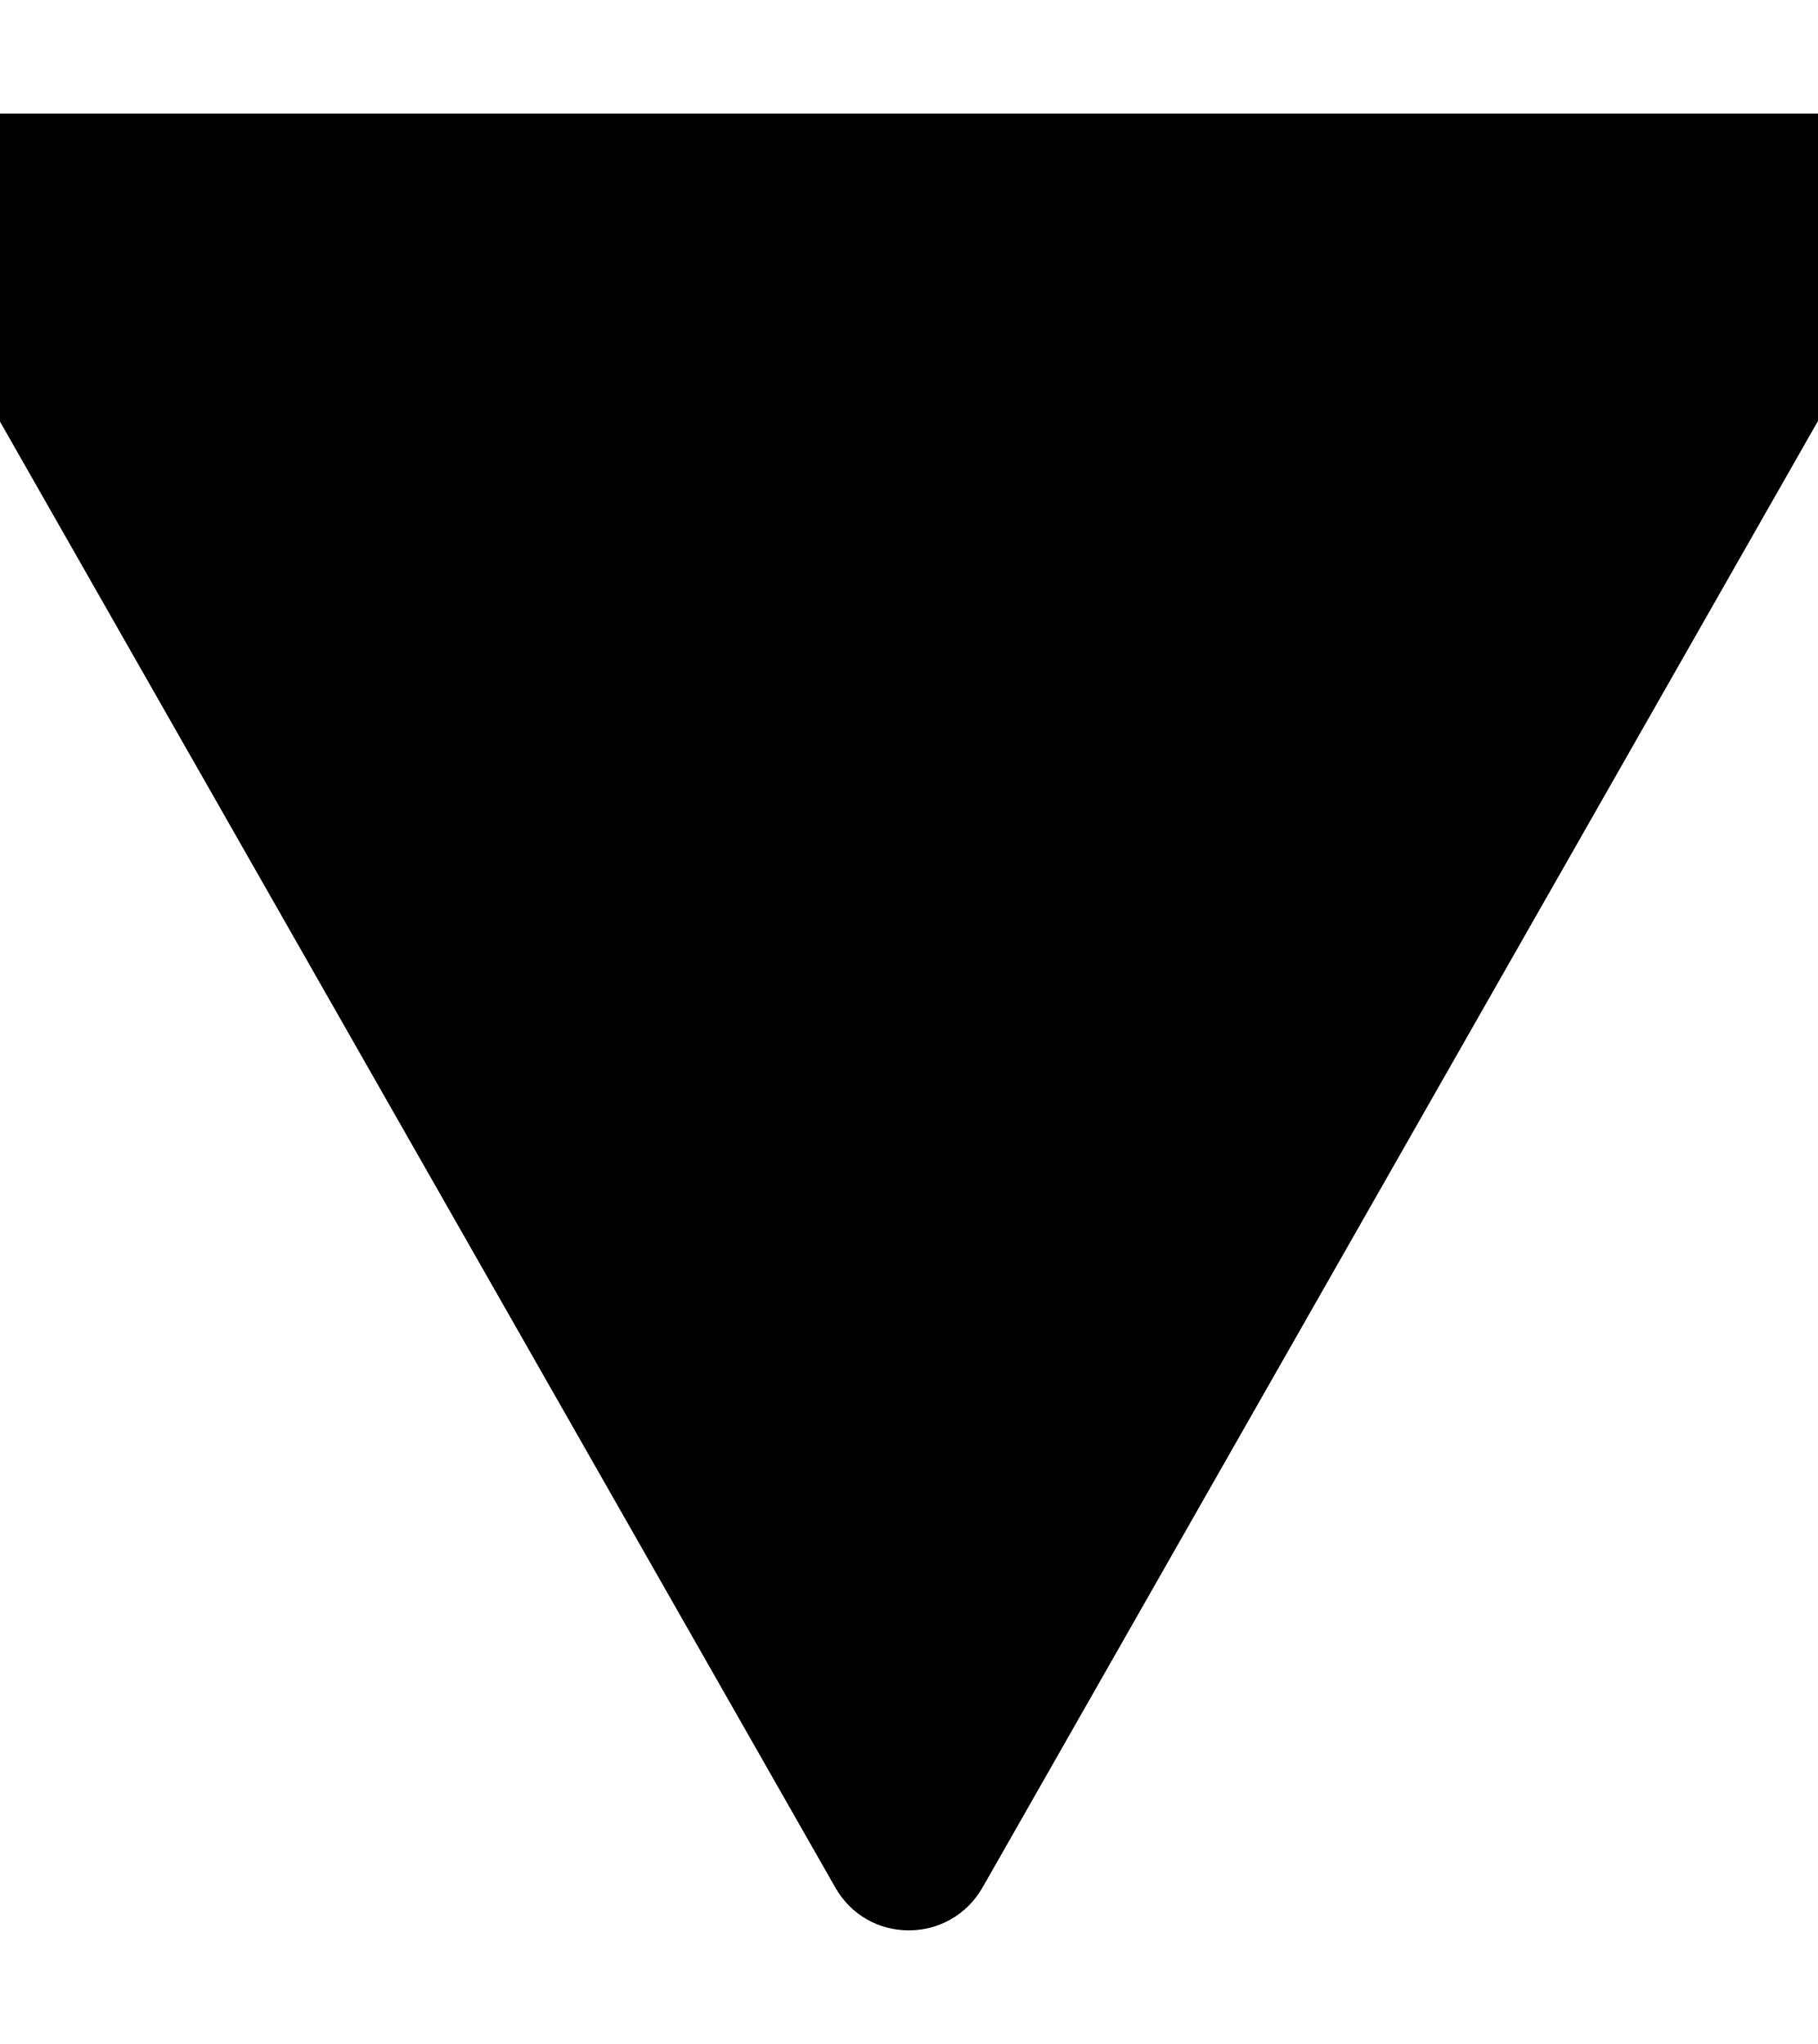
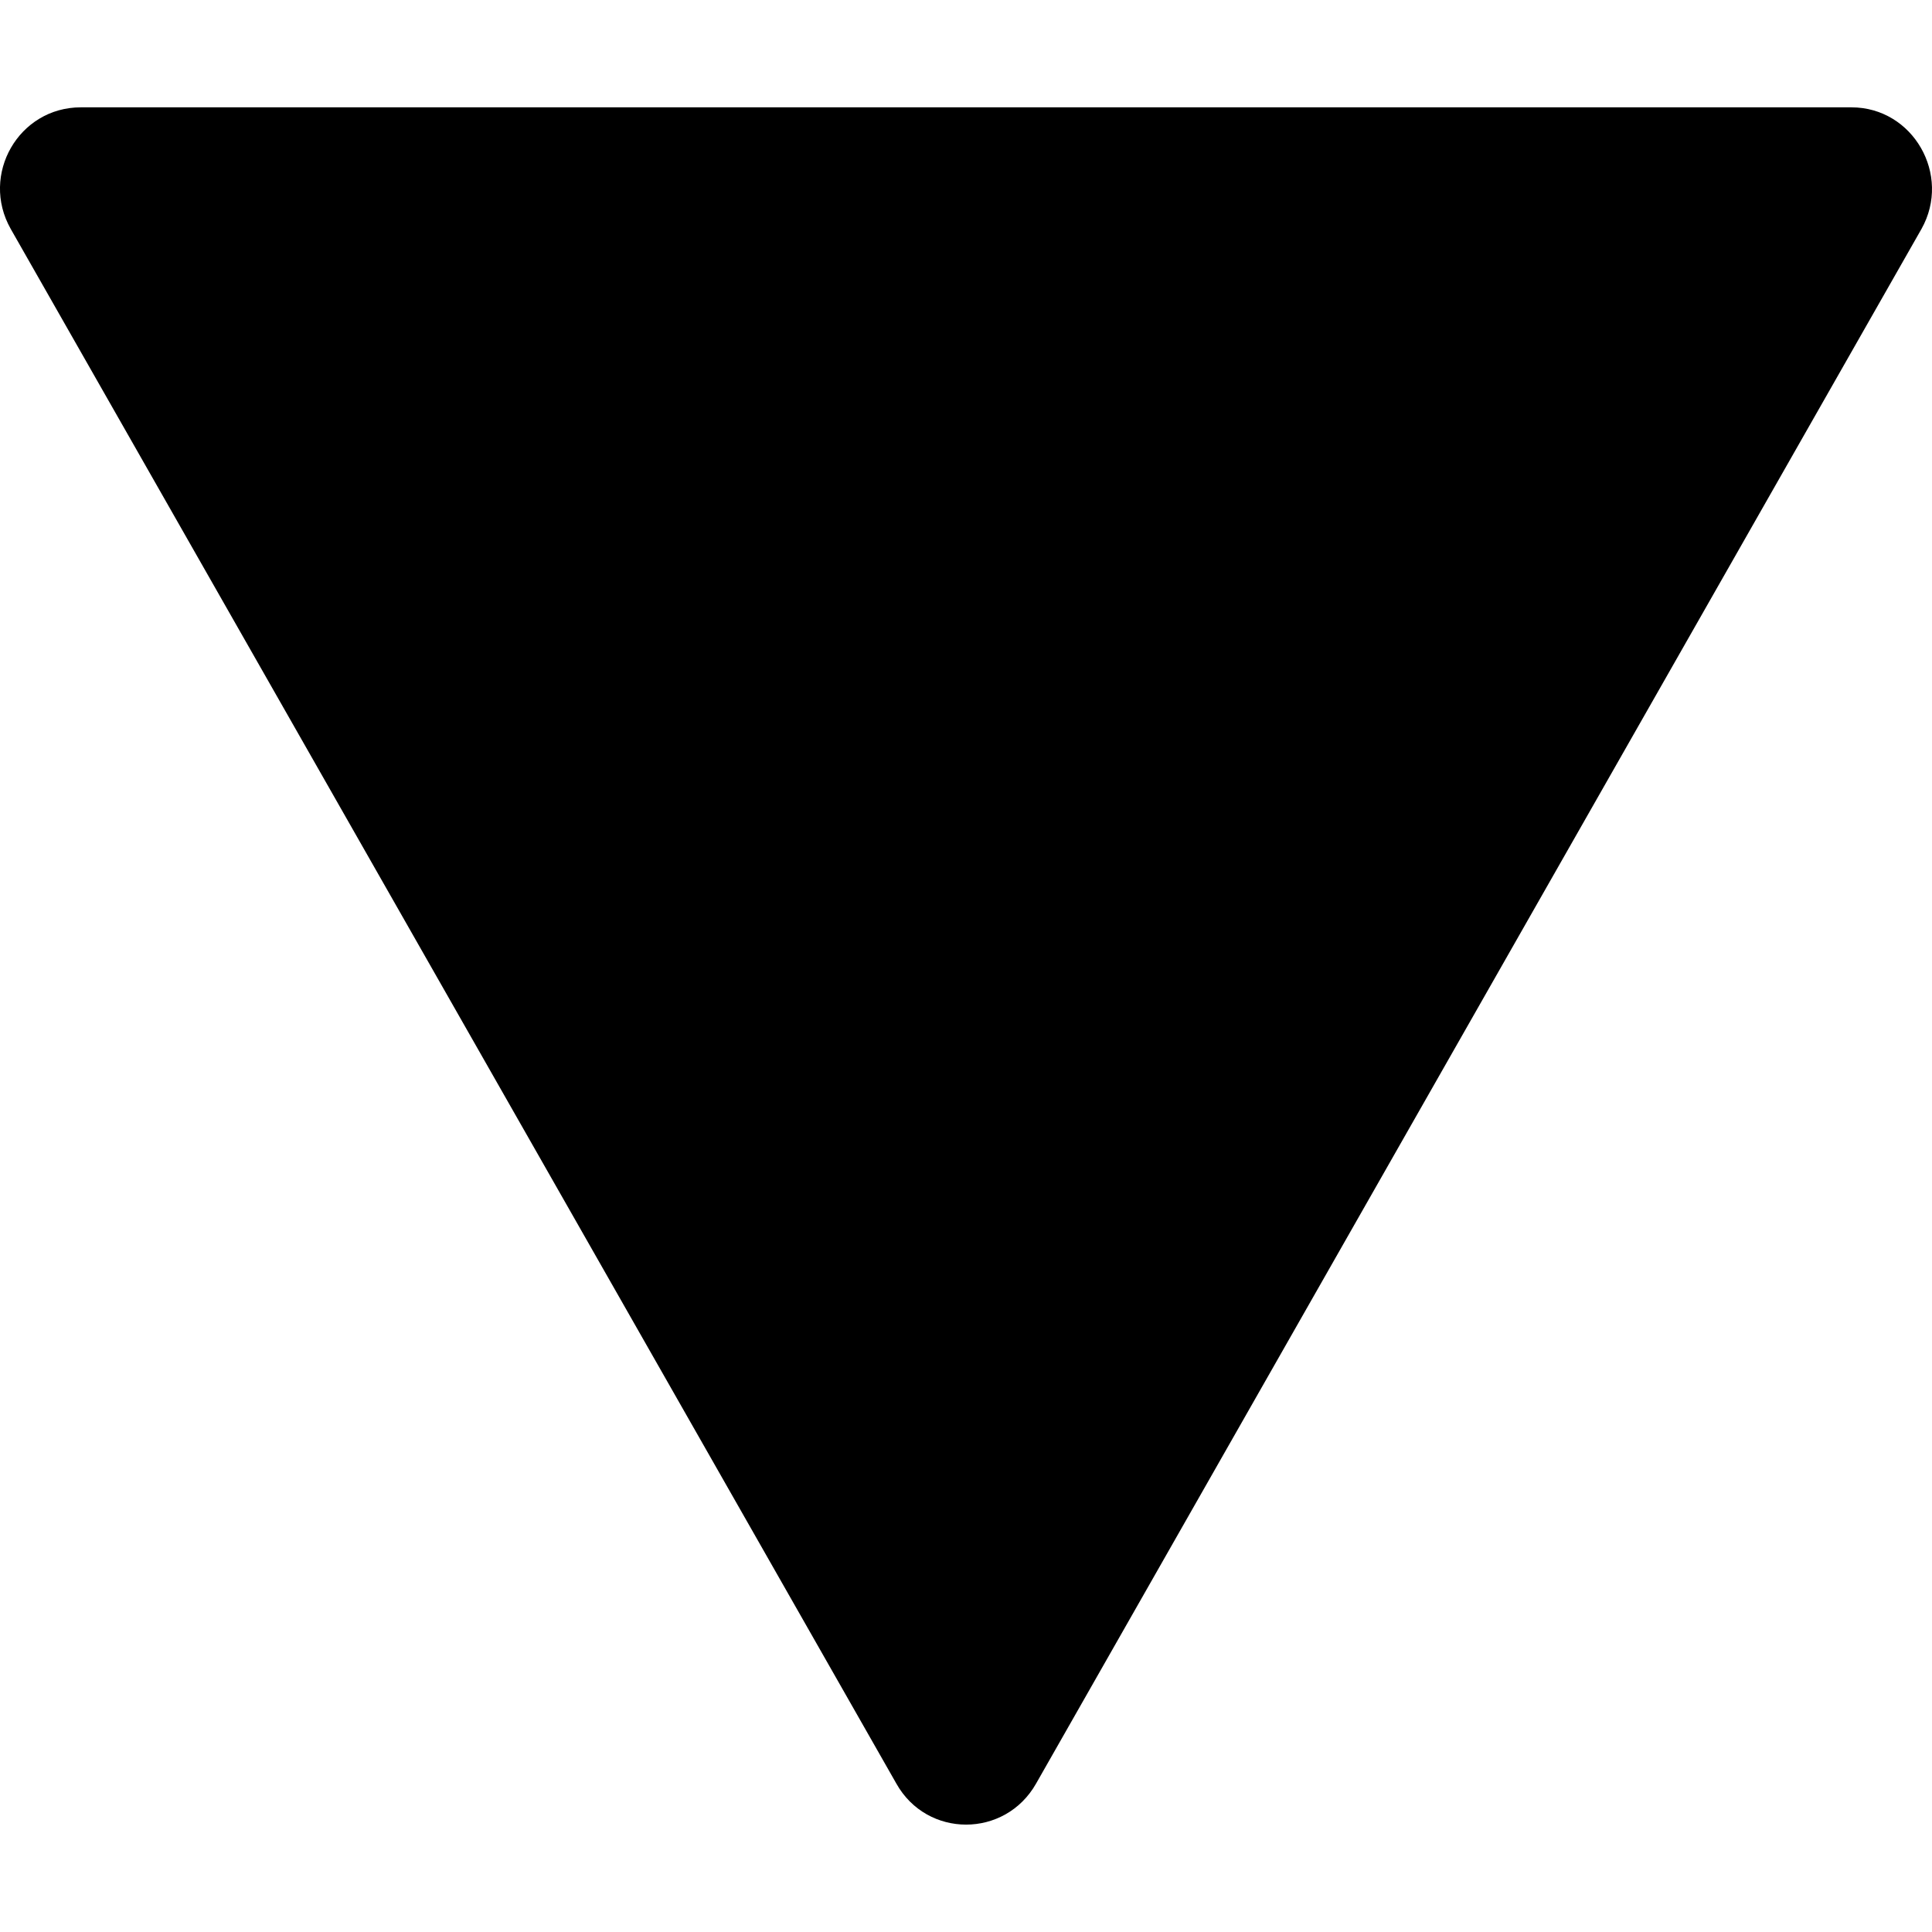
- <svg xmlns="http://www.w3.org/2000/svg" enable-background="new 0 0 128 128" viewBox="0 0 16 18" version="1.1" id="svg29" width="16" height="18">
+ <svg xmlns="http://www.w3.org/2000/svg" enable-background="new 0 0 128 128" viewBox="0 0 18 18" version="1.1" id="svg29" width="18" height="18">
  <defs id="defs33" />
  <linearGradient id="a" x1="64" x2="64" y1="4.25" y2="123.91" gradientUnits="userSpaceOnUse">
    <stop stop-color="#FFAB40" offset="0" id="stop2" />
    <stop stop-color="#FF6D00" offset="1" id="stop4" />
  </linearGradient>
-   <path style="fill:#000000;fill-opacity:1;stroke-width:0.327" id="path25" d="m 8.001,1 h 8.248 c 0.575,0 0.935,0.63 0.653,1.133 L 8.653,16.617 c -0.289,0.51 -1.016,0.51 -1.302,0 L -0.9,2.133 c -0.286,-0.507 0.074,-1.133 0.653,-1.133 z" />
+   <path style="fill:#000000;fill-opacity:1;stroke-width:0.327" id="path25" d="m 9.001,1 h 8.248 c 0.575,0 0.935,0.63 0.653,1.133 L 9.653,16.617 c -0.289,0.51 -1.016,0.51 -1.302,0 L 0.1,2.133 C -0.186,1.627 0.174,1 0.753,1 Z" />
</svg>
